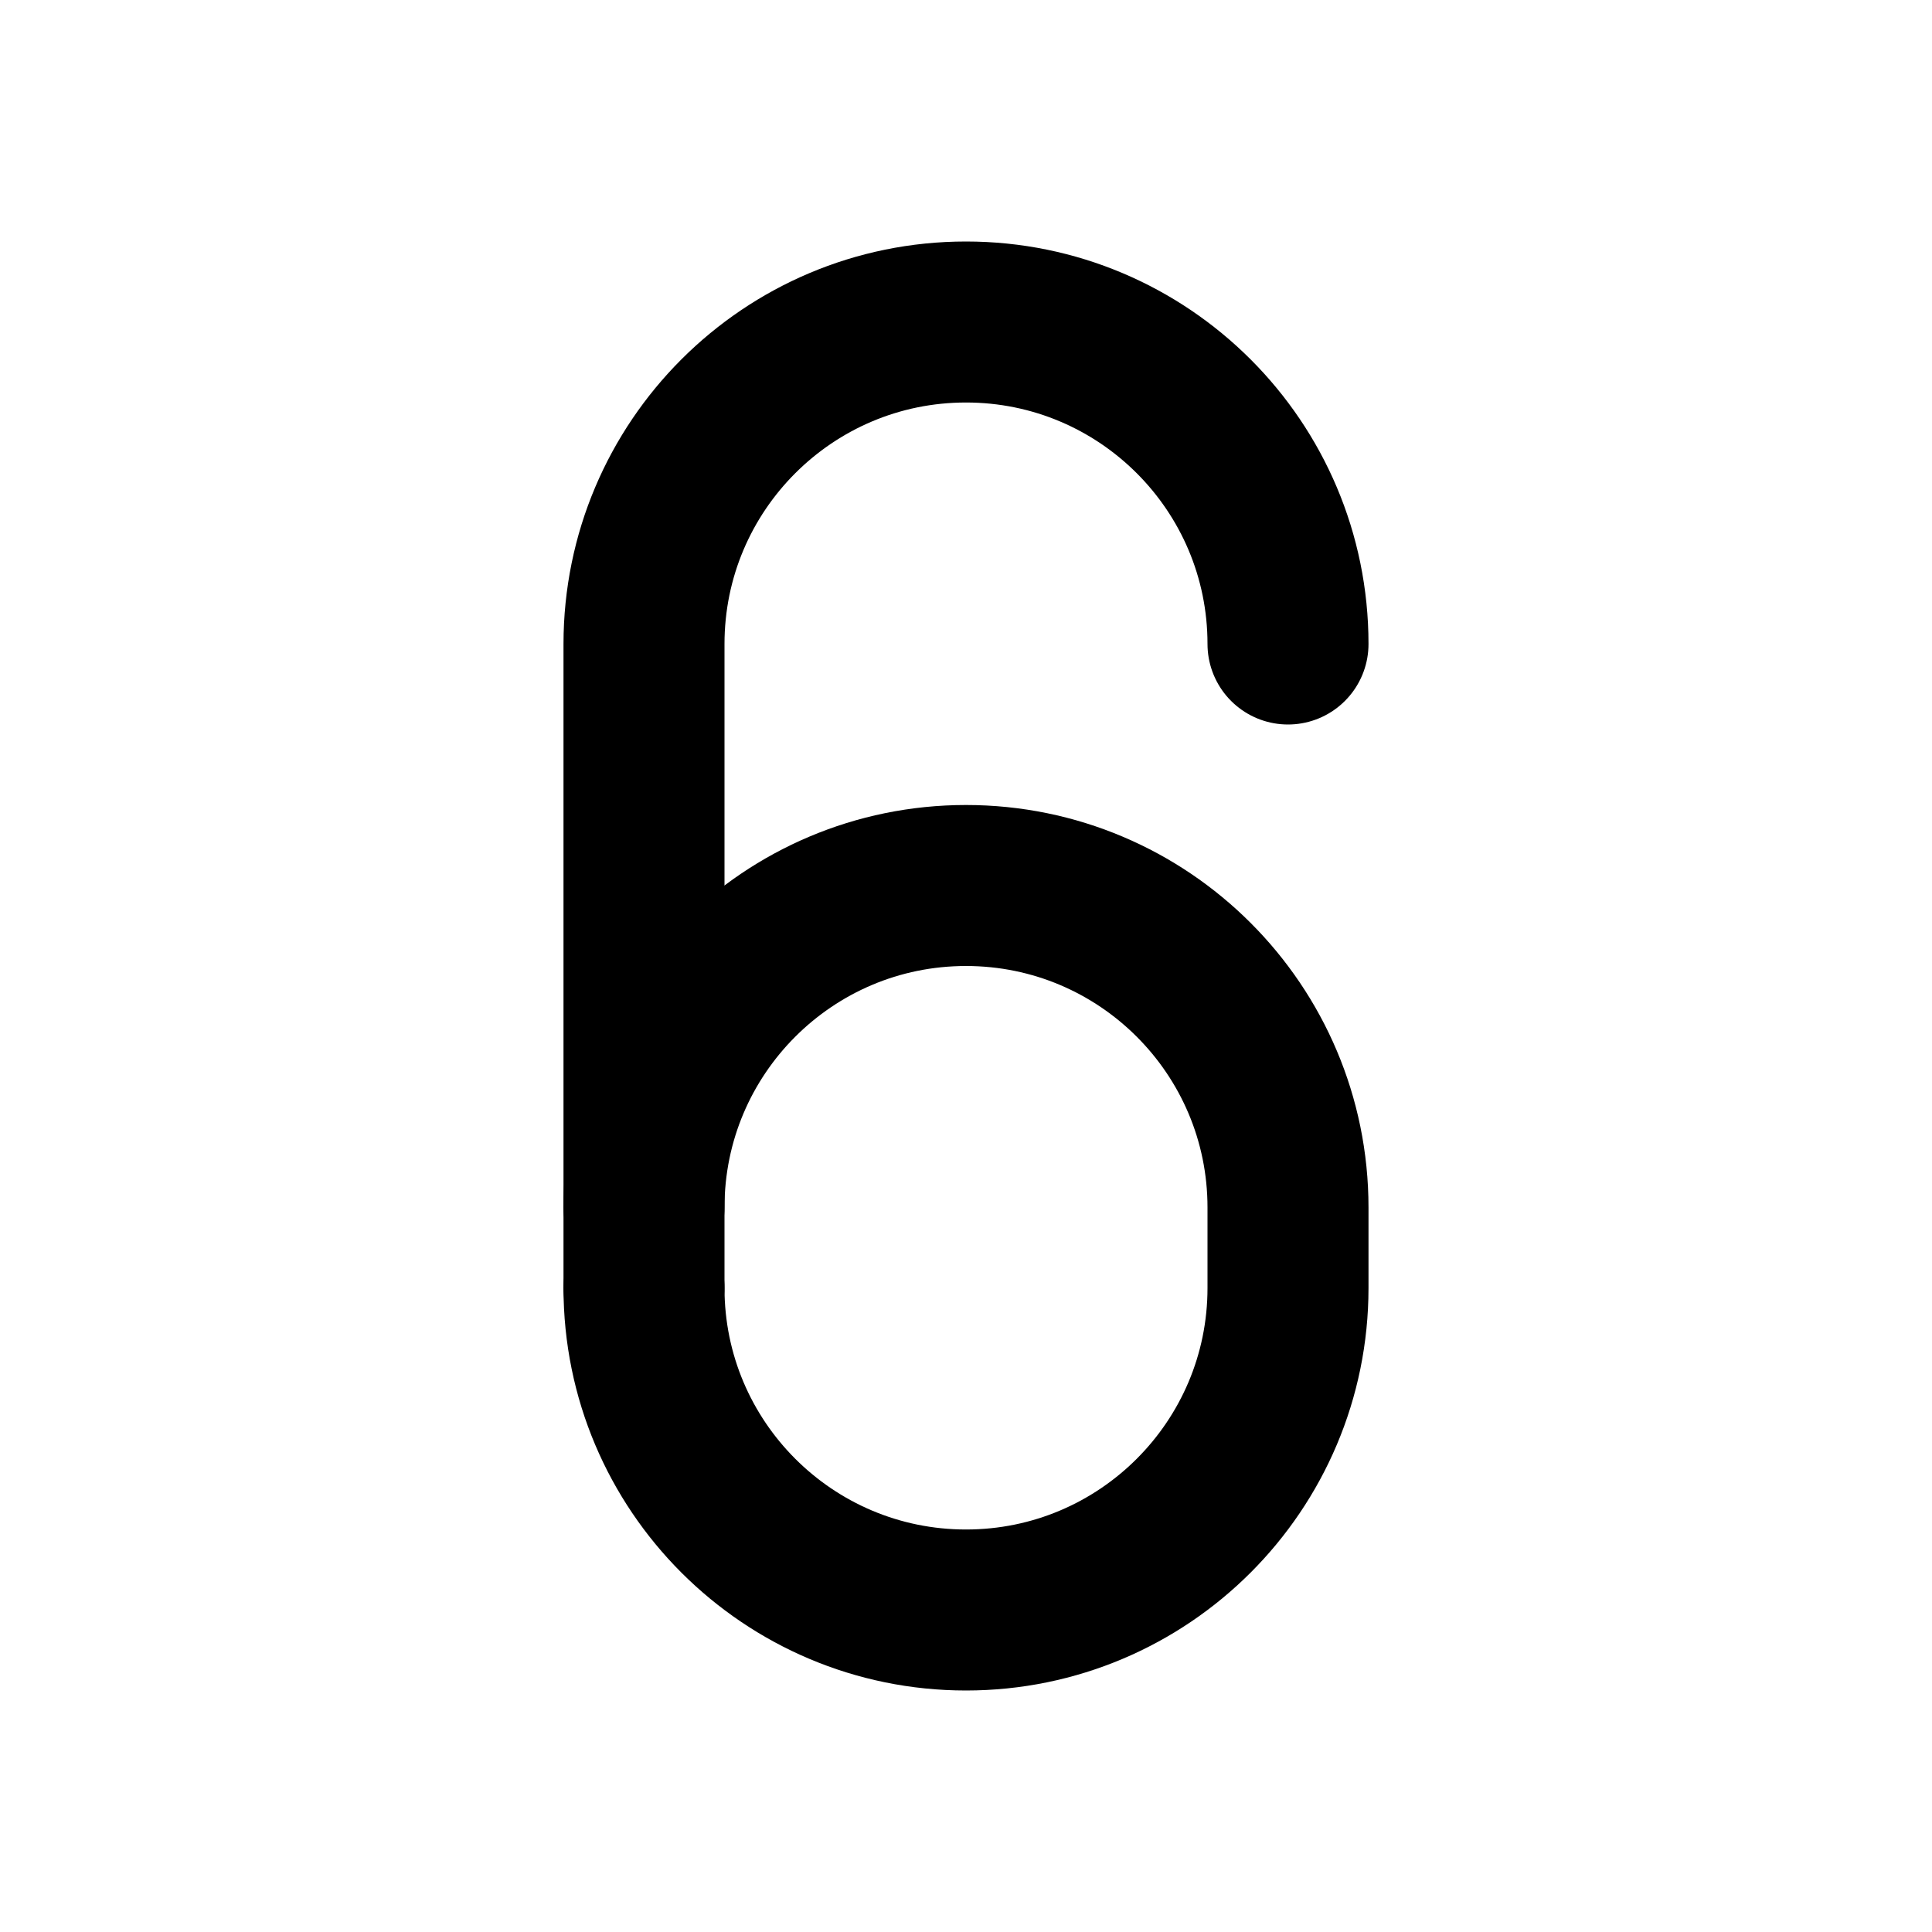
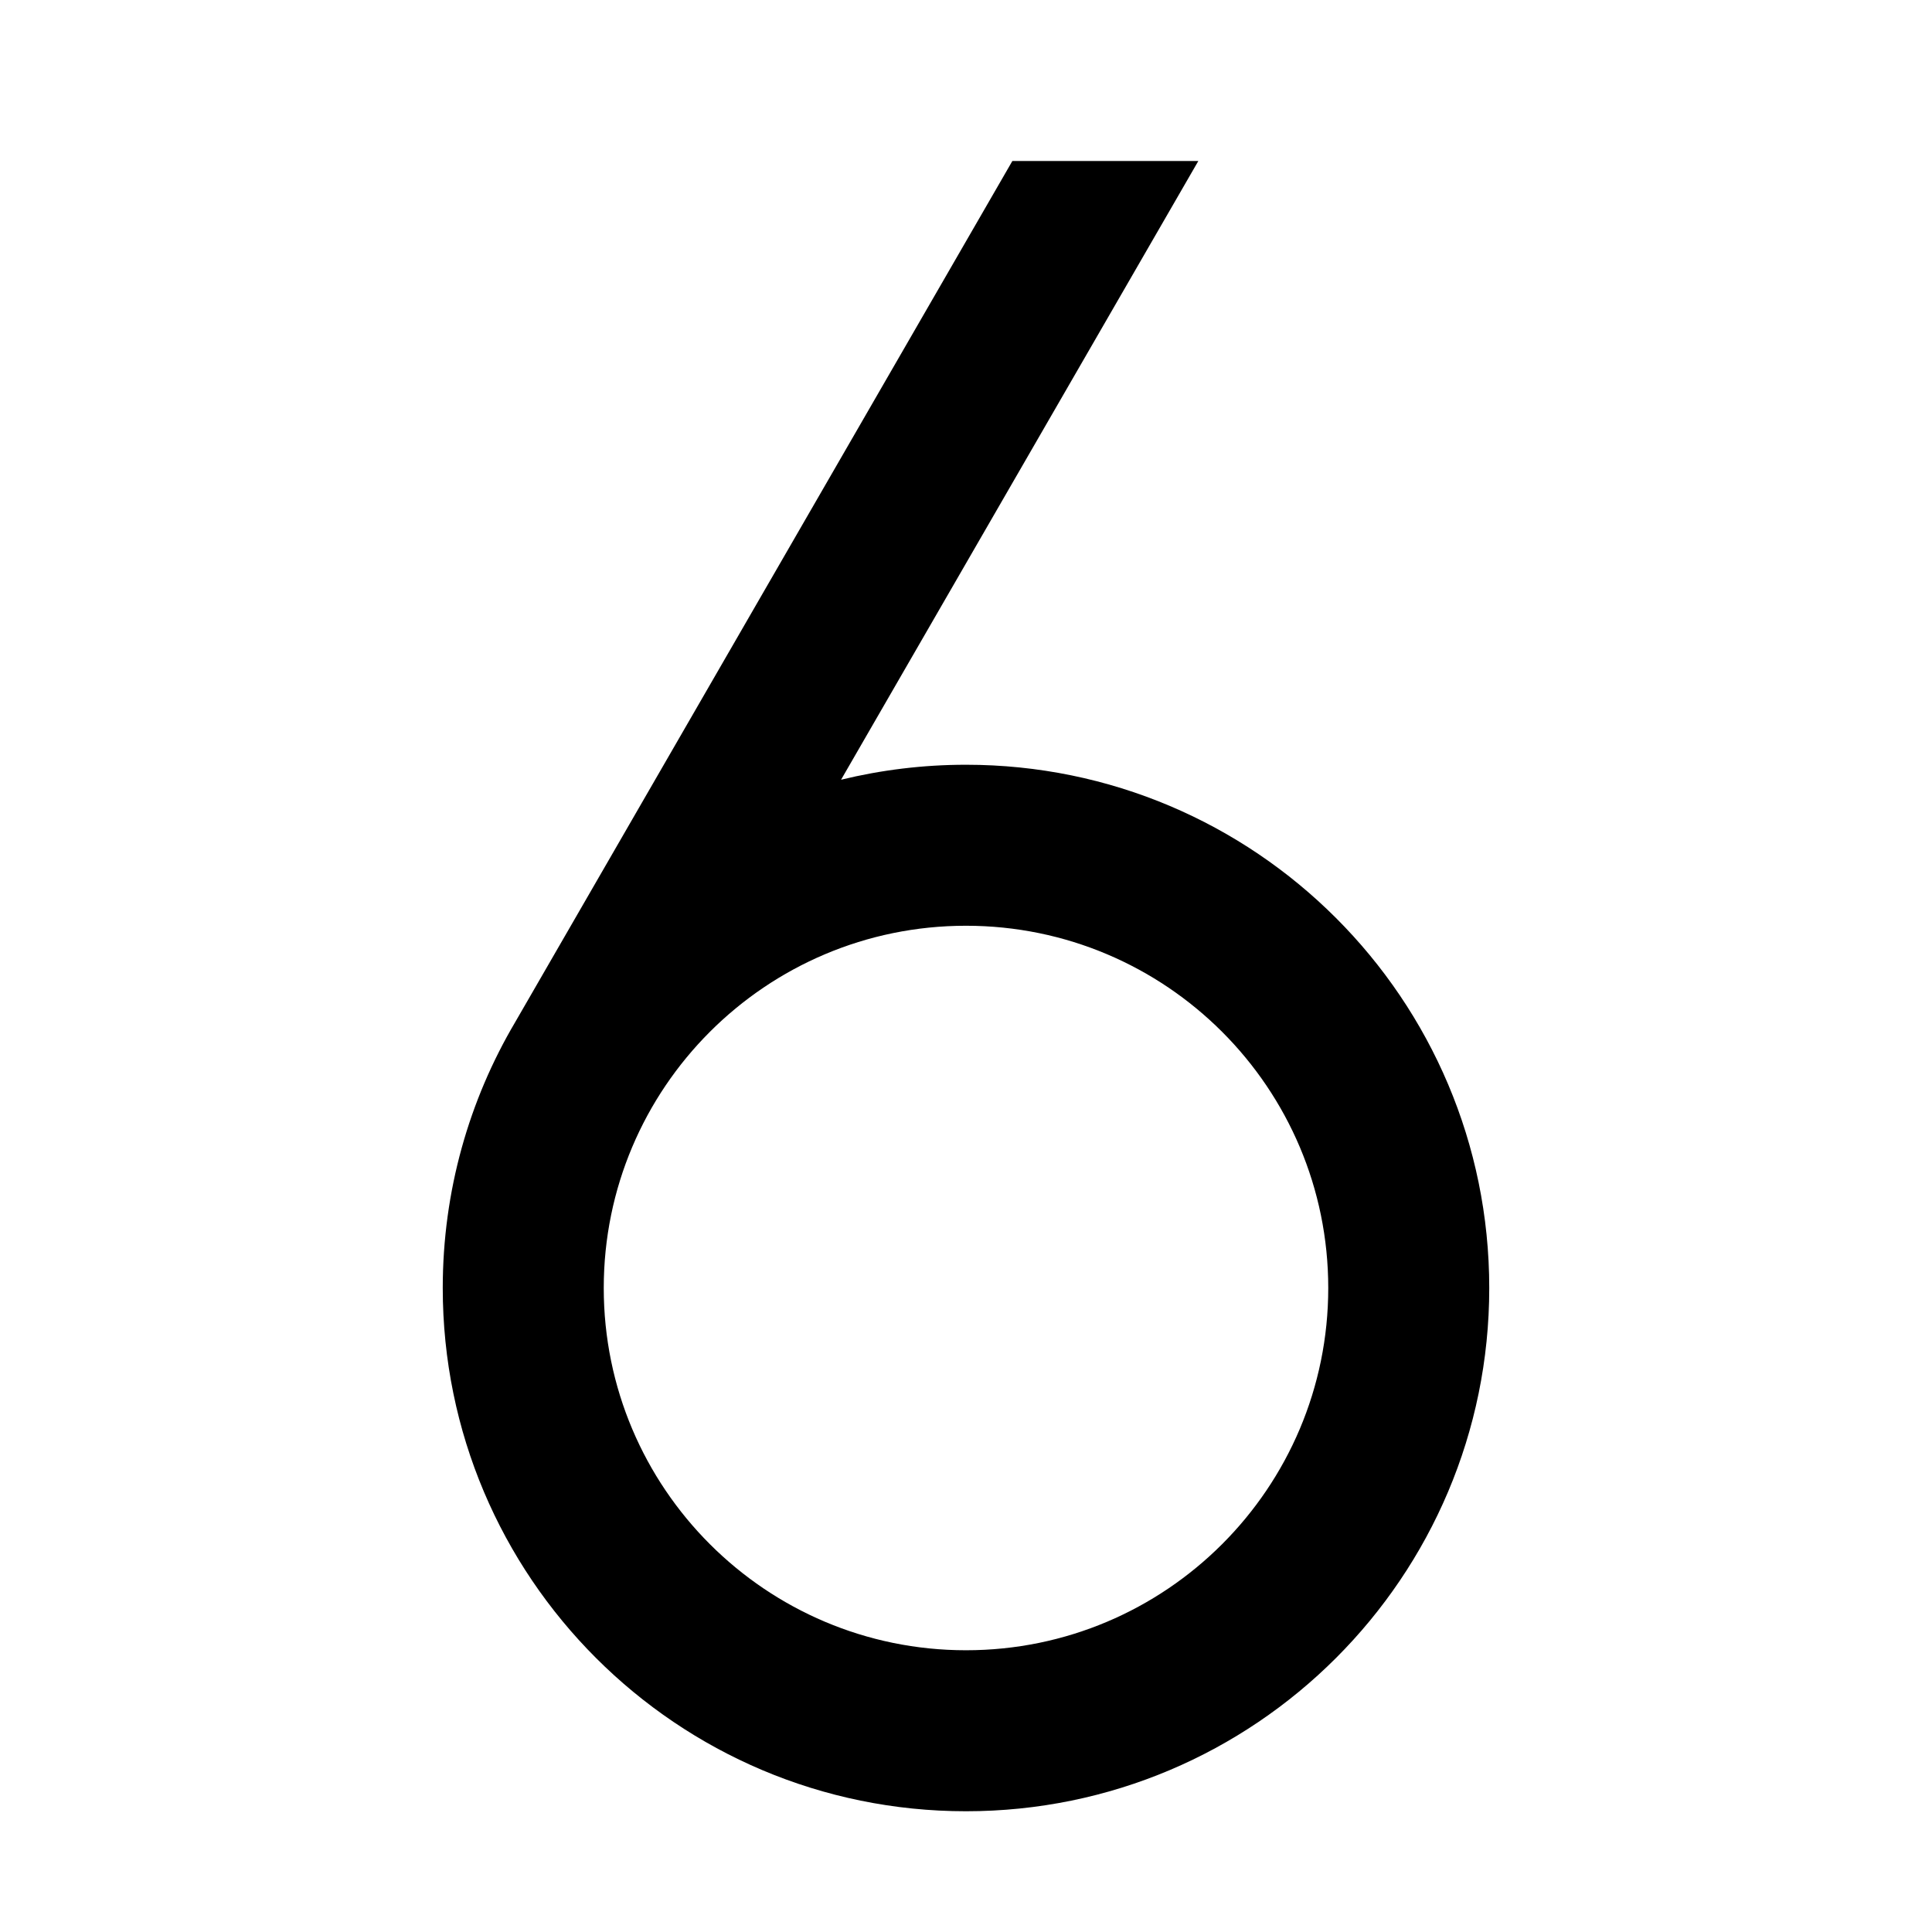
- <svg xmlns="http://www.w3.org/2000/svg" width="24" height="24" viewBox="0 0 24 24" fill="none" stroke="currentColor" stroke-width="2" stroke-linecap="round" stroke-linejoin="round" class="icon icon-tabler icons-tabler-outline icon-tabler-number-6">
-   <path stroke="none" d="M0 0h24v24H0z" fill="none" />
-   <path d="M8 16a4 4 0 1 0 8 0v-1a4 4 0 1 0 -8 0" />
-   <path d="M16 8a4 4 0 1 0 -8 0v8" />
+ <svg xmlns="http://www.w3.org/2000/svg" viewBox="0 0 24 24" fill="currentColor">
+   <path d="M14.886 2L10.448 9.686C10.945 9.565 11.465 9.5 12 9.5C15.59 9.5 18.5 12.41 18.5 16C18.5 19.59 15.59 22.5 12 22.5C8.41 22.5 5.5 19.59 5.5 16C5.5 14.795 5.828 13.666 6.399 12.699L12.576 2H14.886ZM12 11.5C9.515 11.5 7.5 13.515 7.5 16C7.5 18.485 9.515 20.5 12 20.5C14.485 20.5 16.5 18.485 16.5 16C16.5 13.515 14.485 11.5 12 11.5Z" />
</svg>
